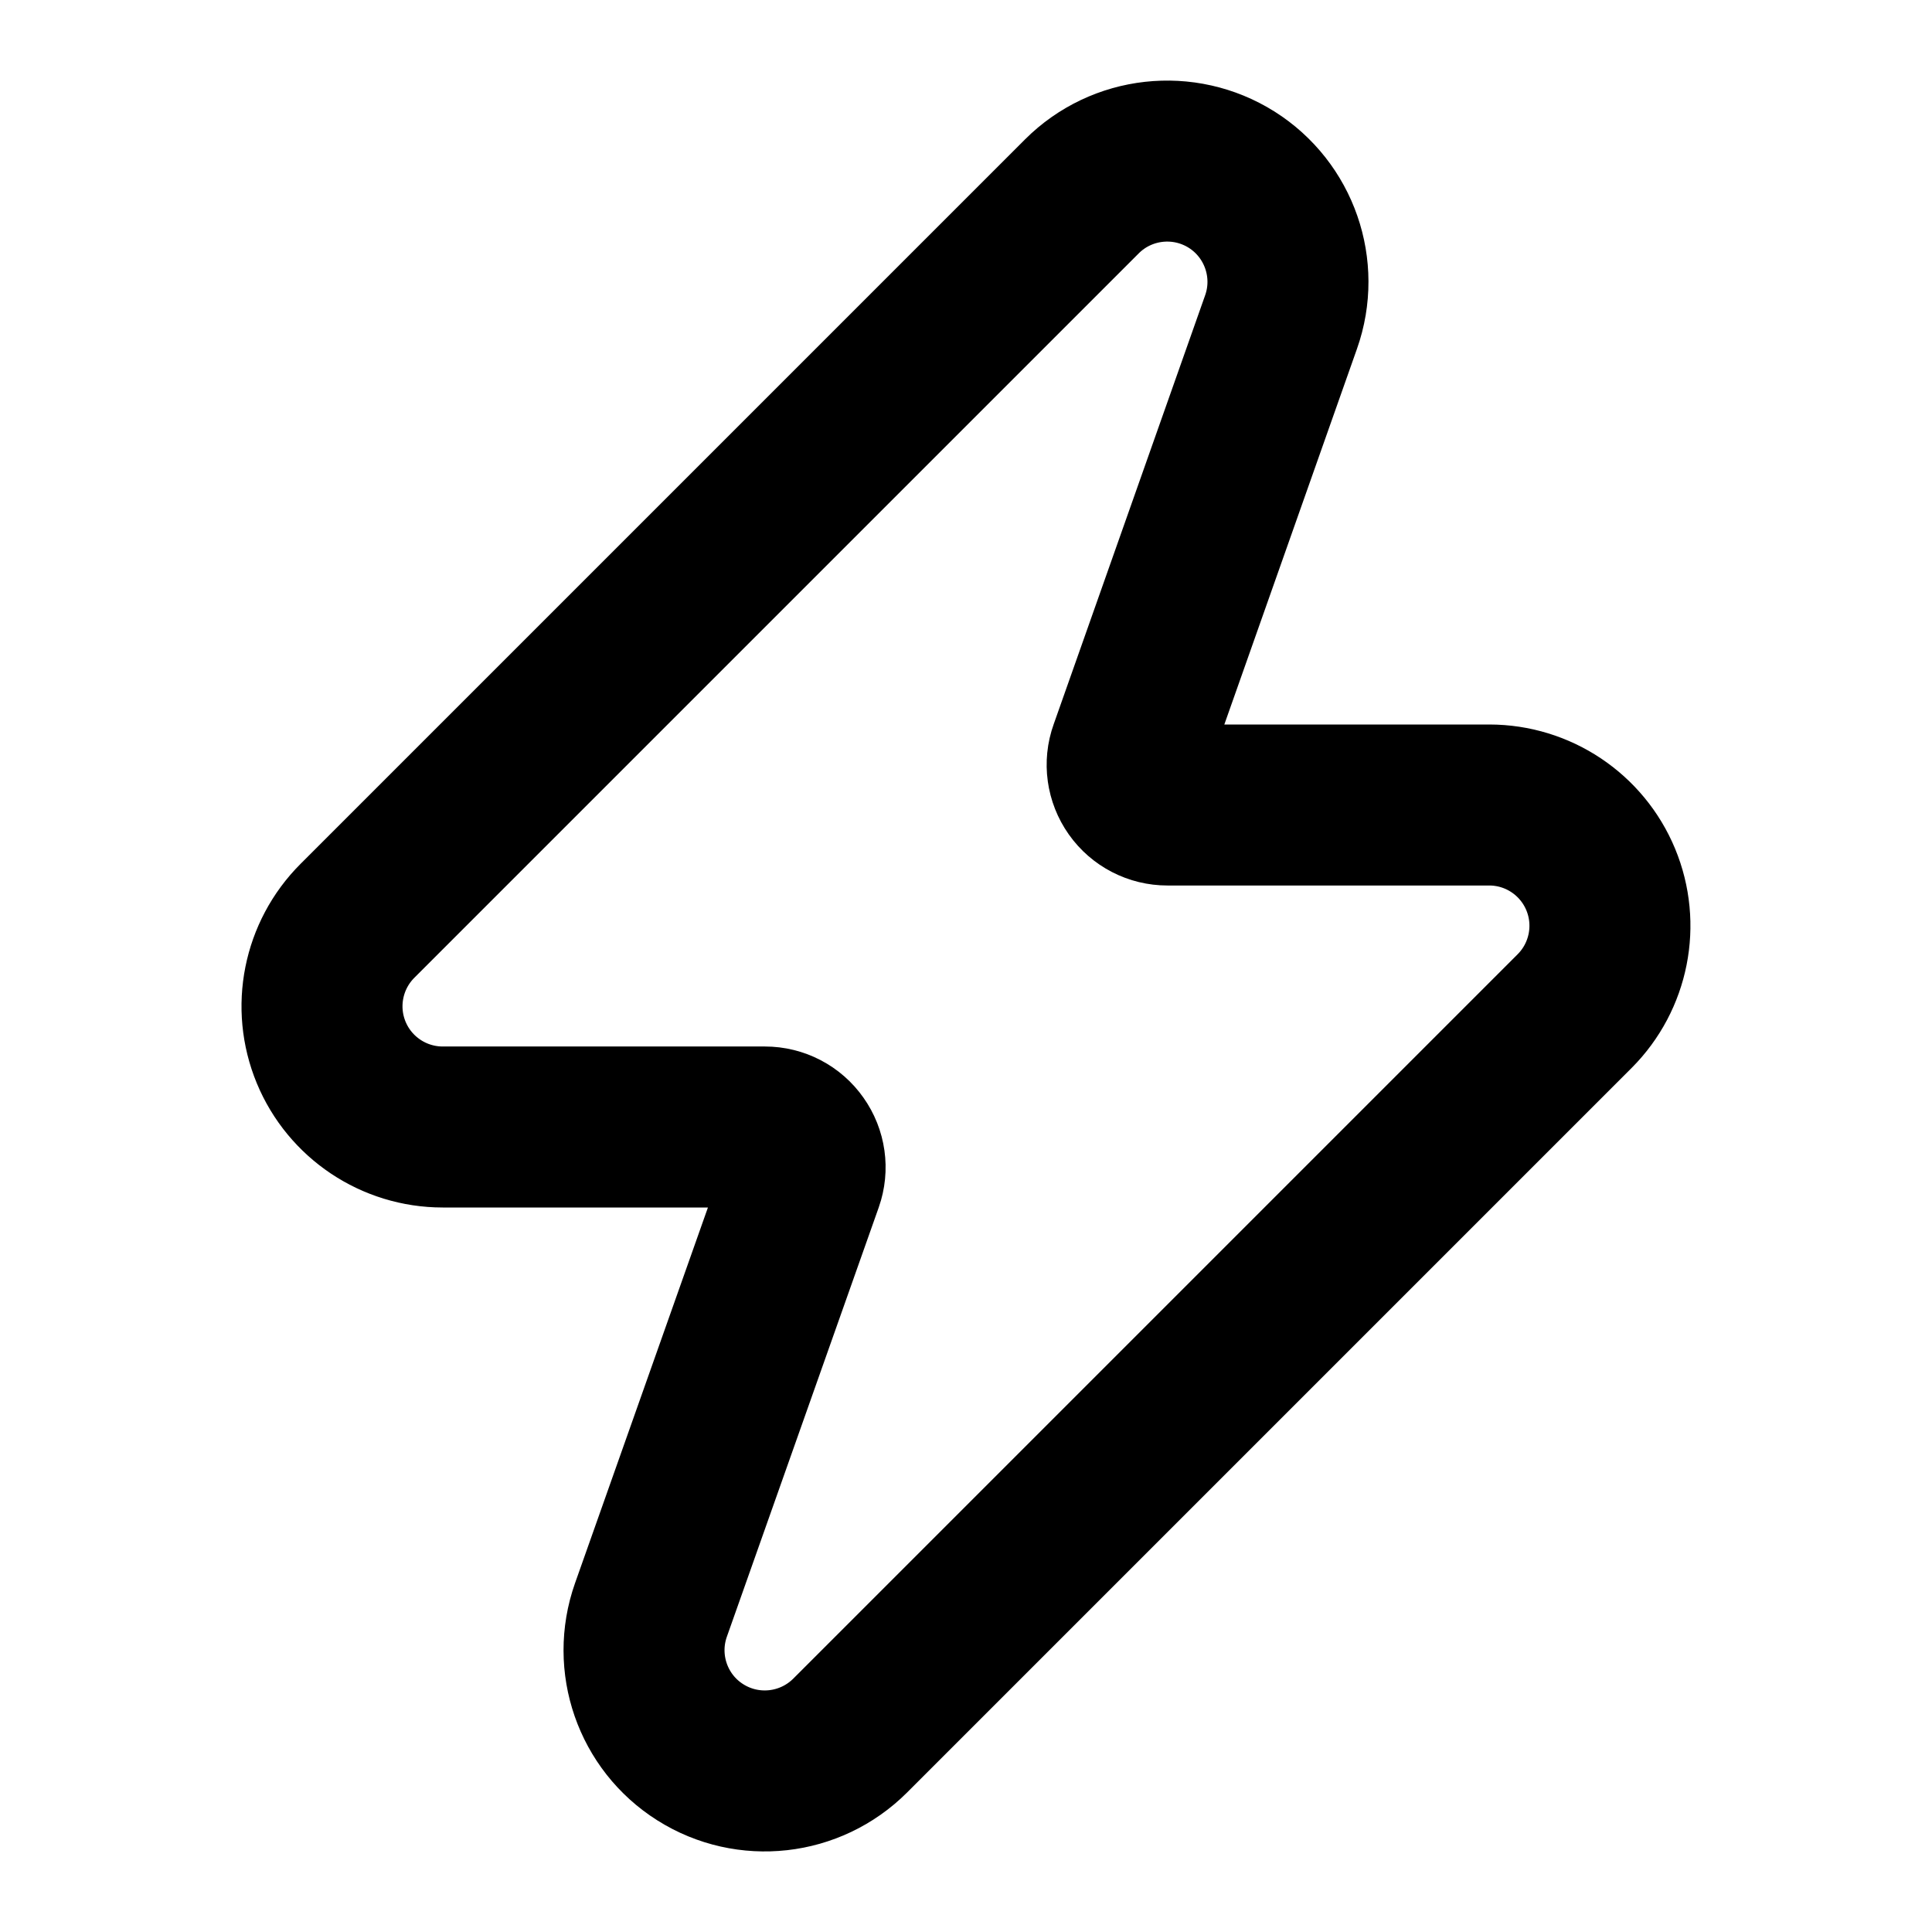
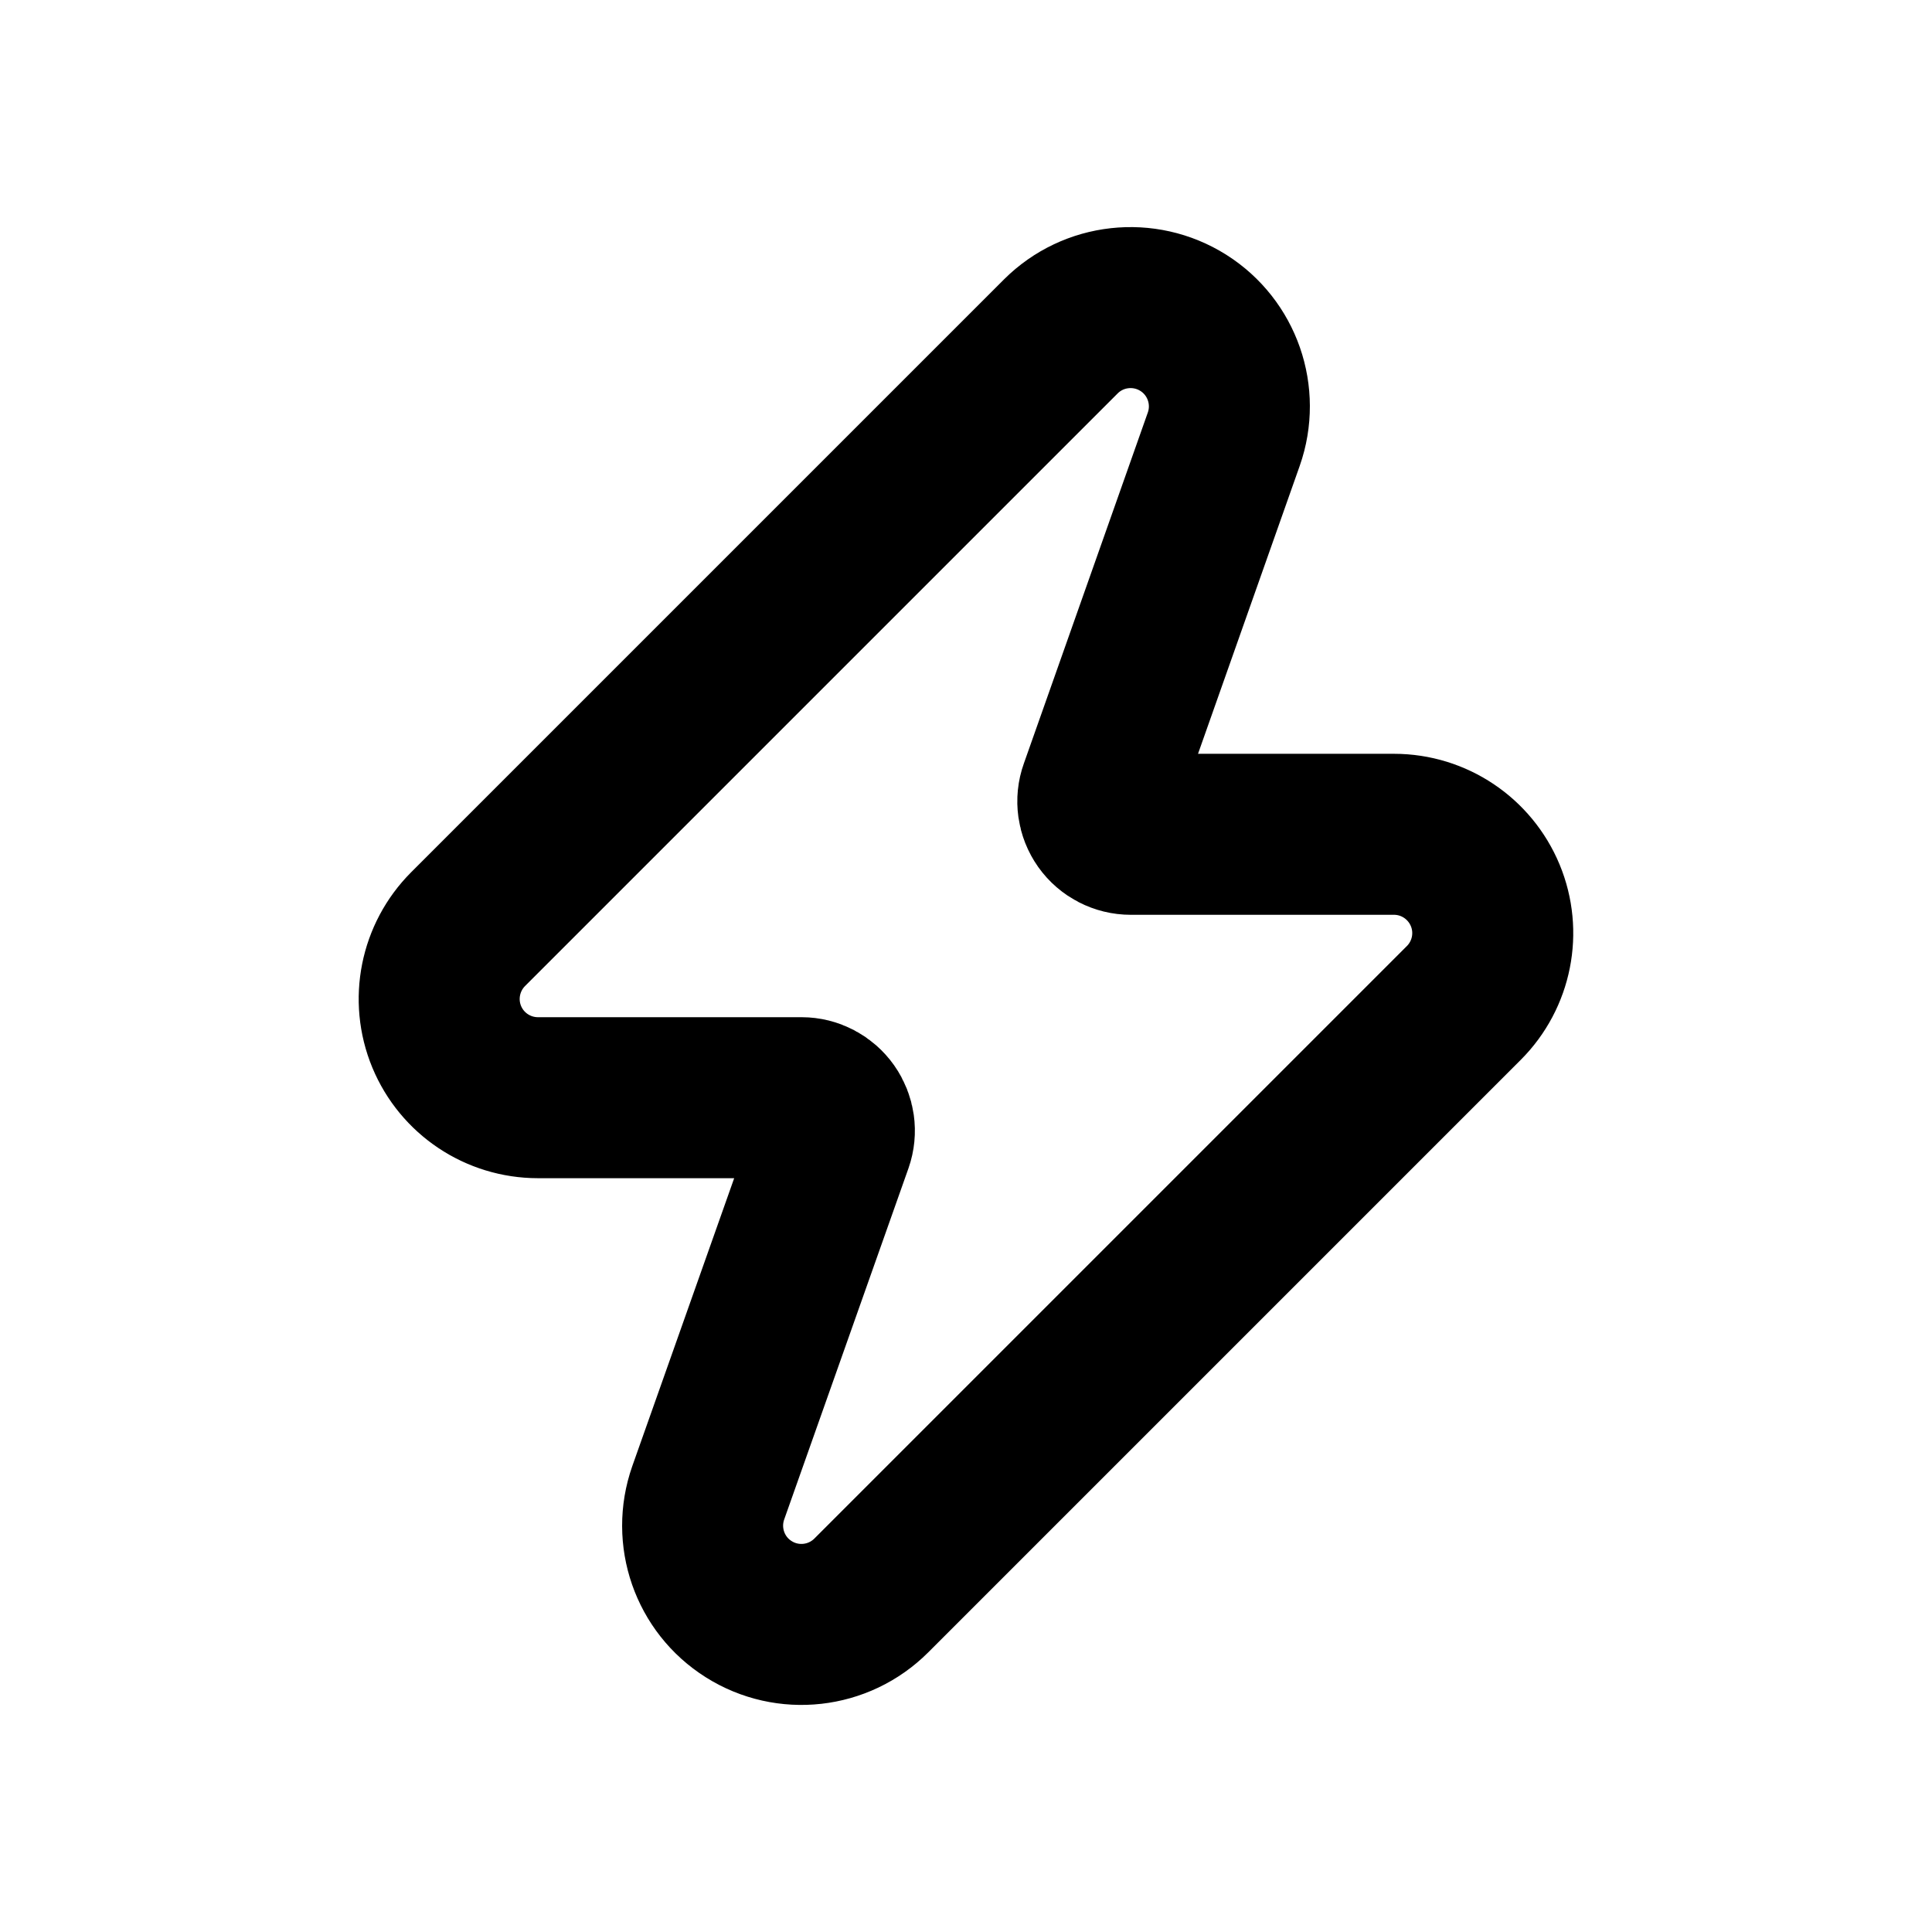
<svg xmlns="http://www.w3.org/2000/svg" width="24" height="24" viewBox="0 0 24 24" fill="none">
  <g>
    <g clip-path="url(#clip1)">
-       <path transform="matrix(1 0 0 1 4 2.001)" d="M11.914 1.999C12.147 1.339 11.892 0.605 11.3 0.231C10.707 -0.142 9.935 -0.056 9.44 0.438L0.44 9.438C0.011 9.867 -0.118 10.512 0.114 11.073C0.346 11.633 0.893 11.999 1.5 11.999L5.502 11.999C5.664 11.999 5.816 12.078 5.909 12.211C6.003 12.343 6.027 12.512 5.973 12.665L4.086 17.999C3.853 18.66 4.108 19.394 4.7 19.767C5.293 20.141 6.065 20.054 6.561 19.559L15.561 10.559C15.989 10.13 16.117 9.485 15.885 8.925C15.653 8.365 15.106 7.999 14.5 7.999L10.503 7.999C10.34 7.999 10.188 7.921 10.094 7.788C10 7.655 9.976 7.485 10.031 7.332L11.914 1.999Z" fill="none" stroke="currentColor" stroke-width="2" stroke-linecap="round" stroke-linejoin="round" />
+       <path transform="matrix(1 0 0 1 5.456 3.821)" d="M9.746 1.635C9.936 1.095 9.728 0.495 9.243 0.189C8.758 -0.116 8.127 -0.046 7.722 0.358L0.36 7.72C0.009 8.071 -0.097 8.599 0.093 9.058C0.283 9.516 0.73 9.815 1.227 9.815L4.501 9.815C4.633 9.815 4.757 9.88 4.834 9.989C4.91 10.097 4.93 10.235 4.886 10.36L3.342 14.723C3.152 15.264 3.36 15.864 3.845 16.169C4.33 16.475 4.961 16.404 5.367 15.999L12.729 8.637C13.079 8.286 13.184 7.759 12.994 7.301C12.804 6.843 12.357 6.543 11.861 6.543L8.591 6.543C8.458 6.543 8.334 6.479 8.257 6.371C8.18 6.262 8.16 6.123 8.205 5.998L9.746 1.635Z" fill="none" stroke="currentColor" stroke-width="2" stroke-linecap="round" stroke-linejoin="round" />
    </g>
  </g>
  <defs>
    <clipPath id="clip1">
      <path d="M0 0L24 0L24 24L0 24Z" />
    </clipPath>
  </defs>
</svg>
